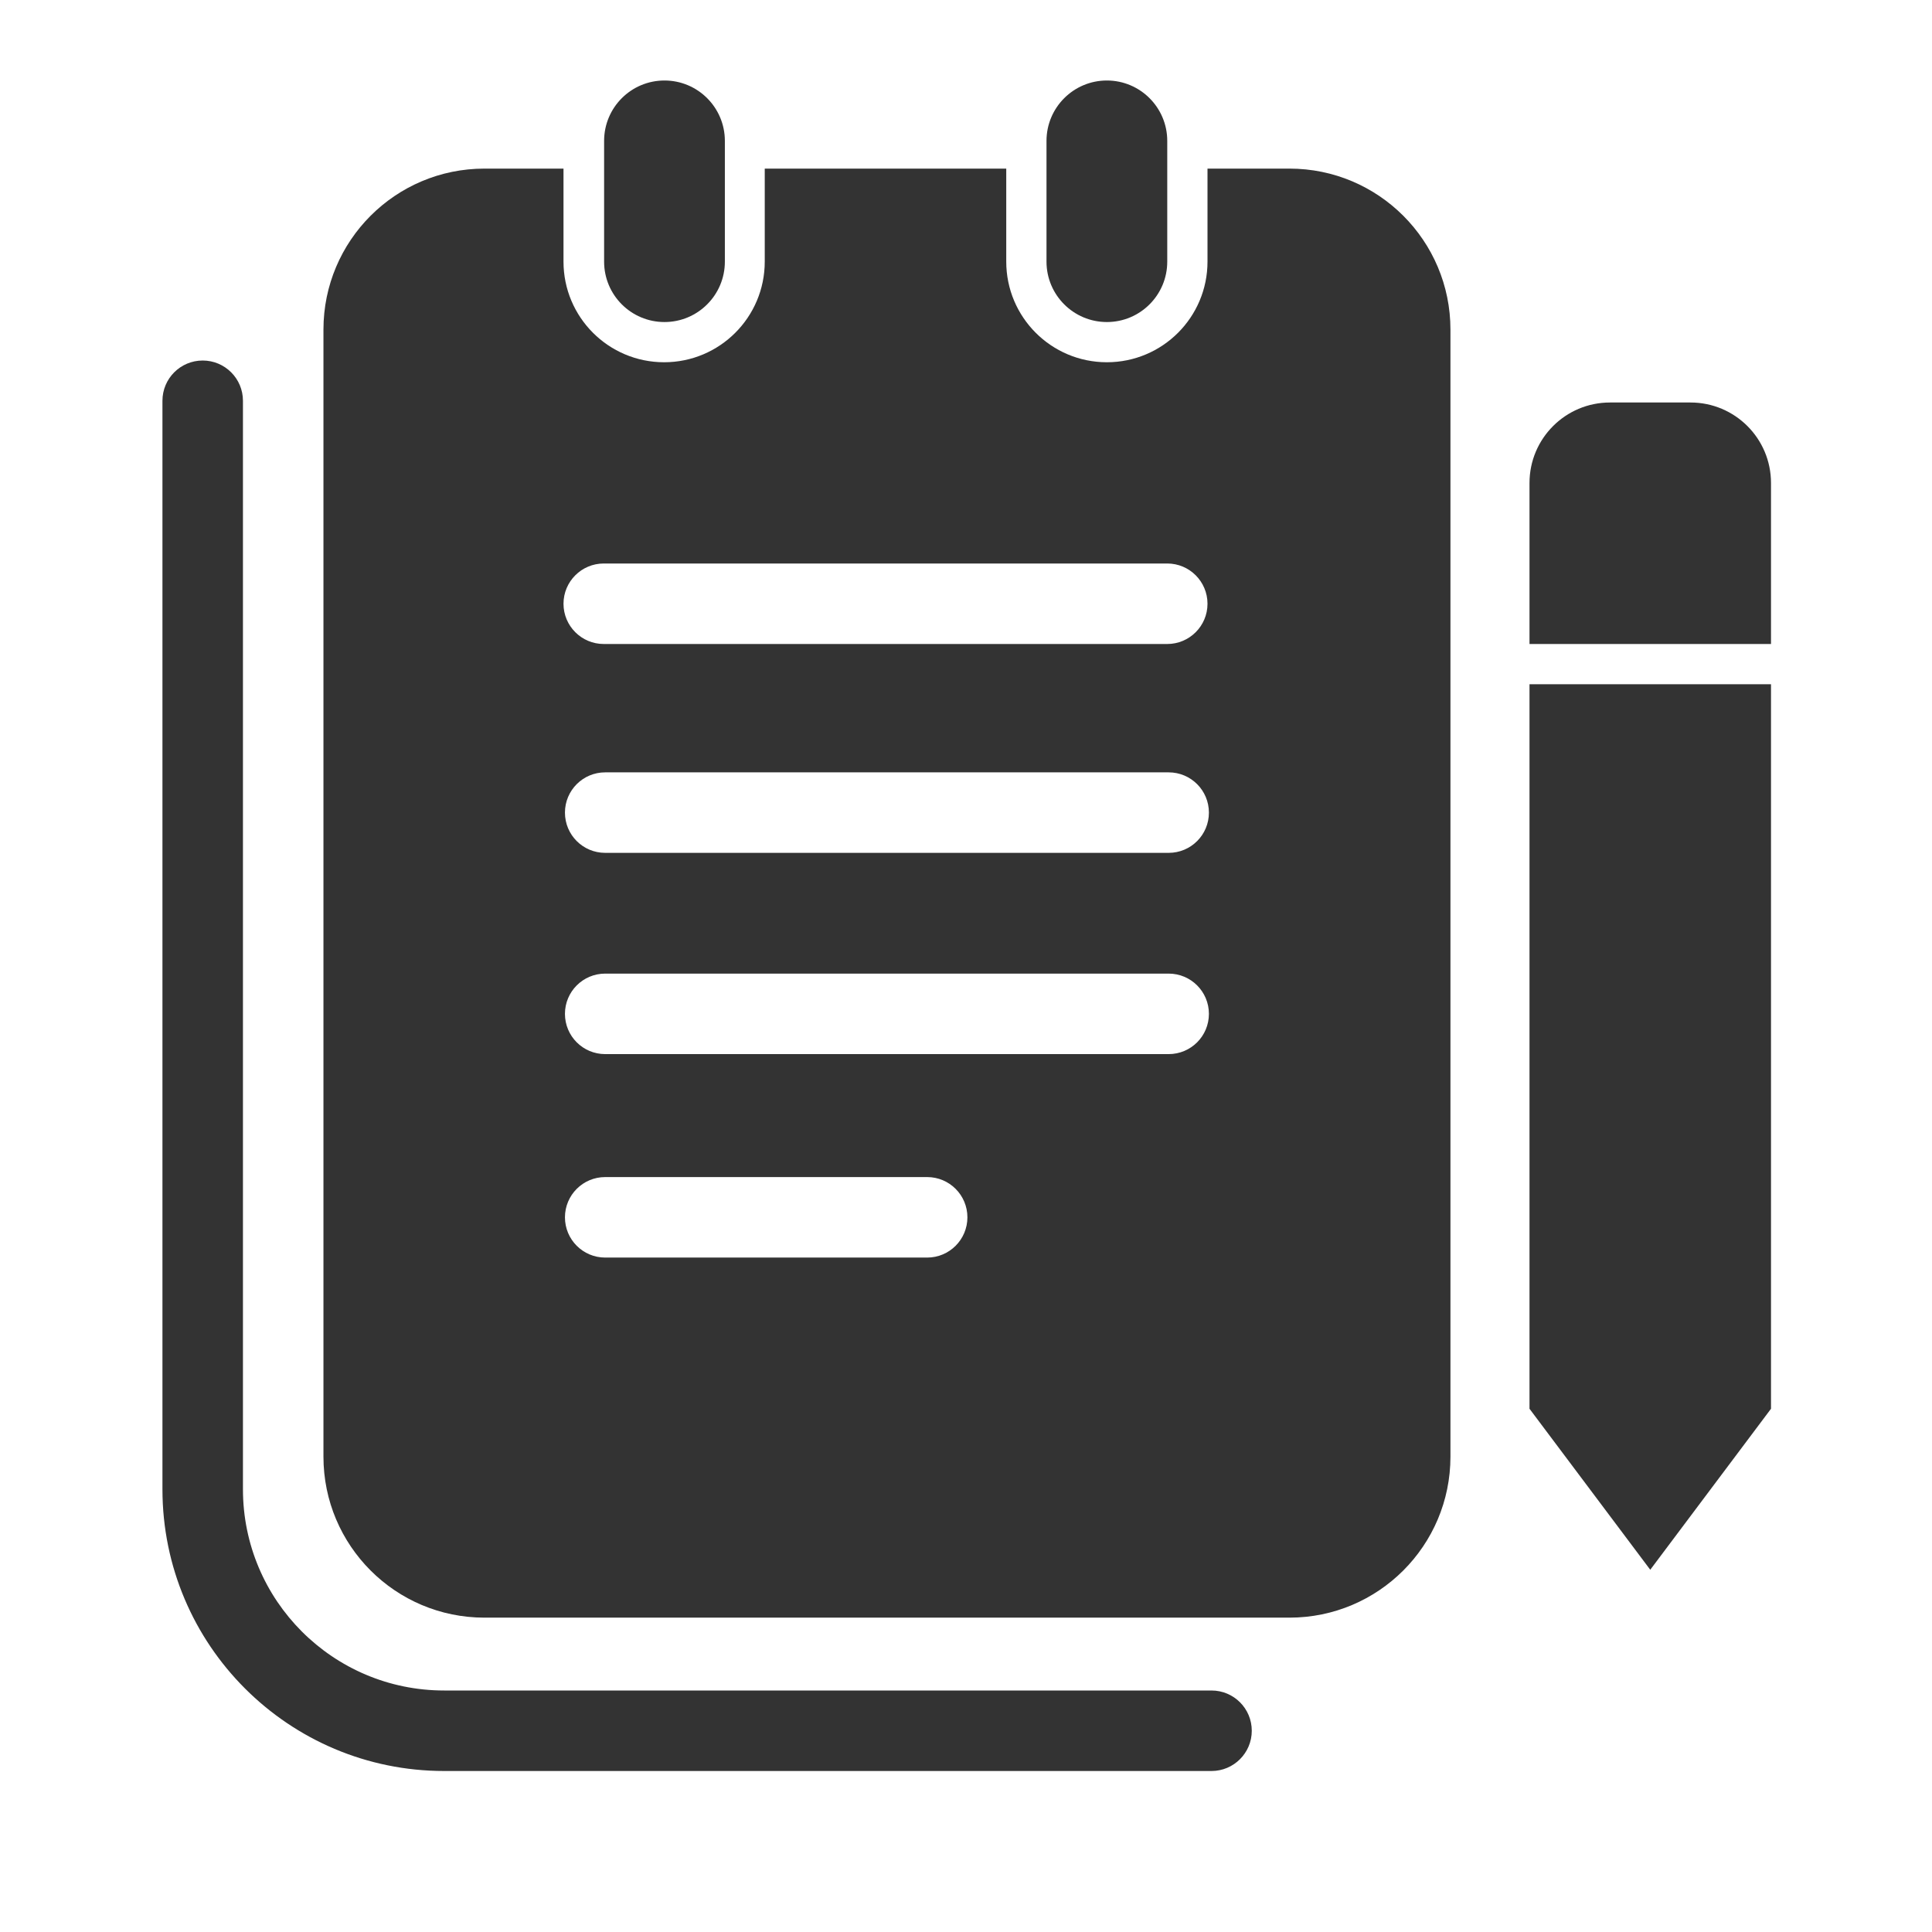
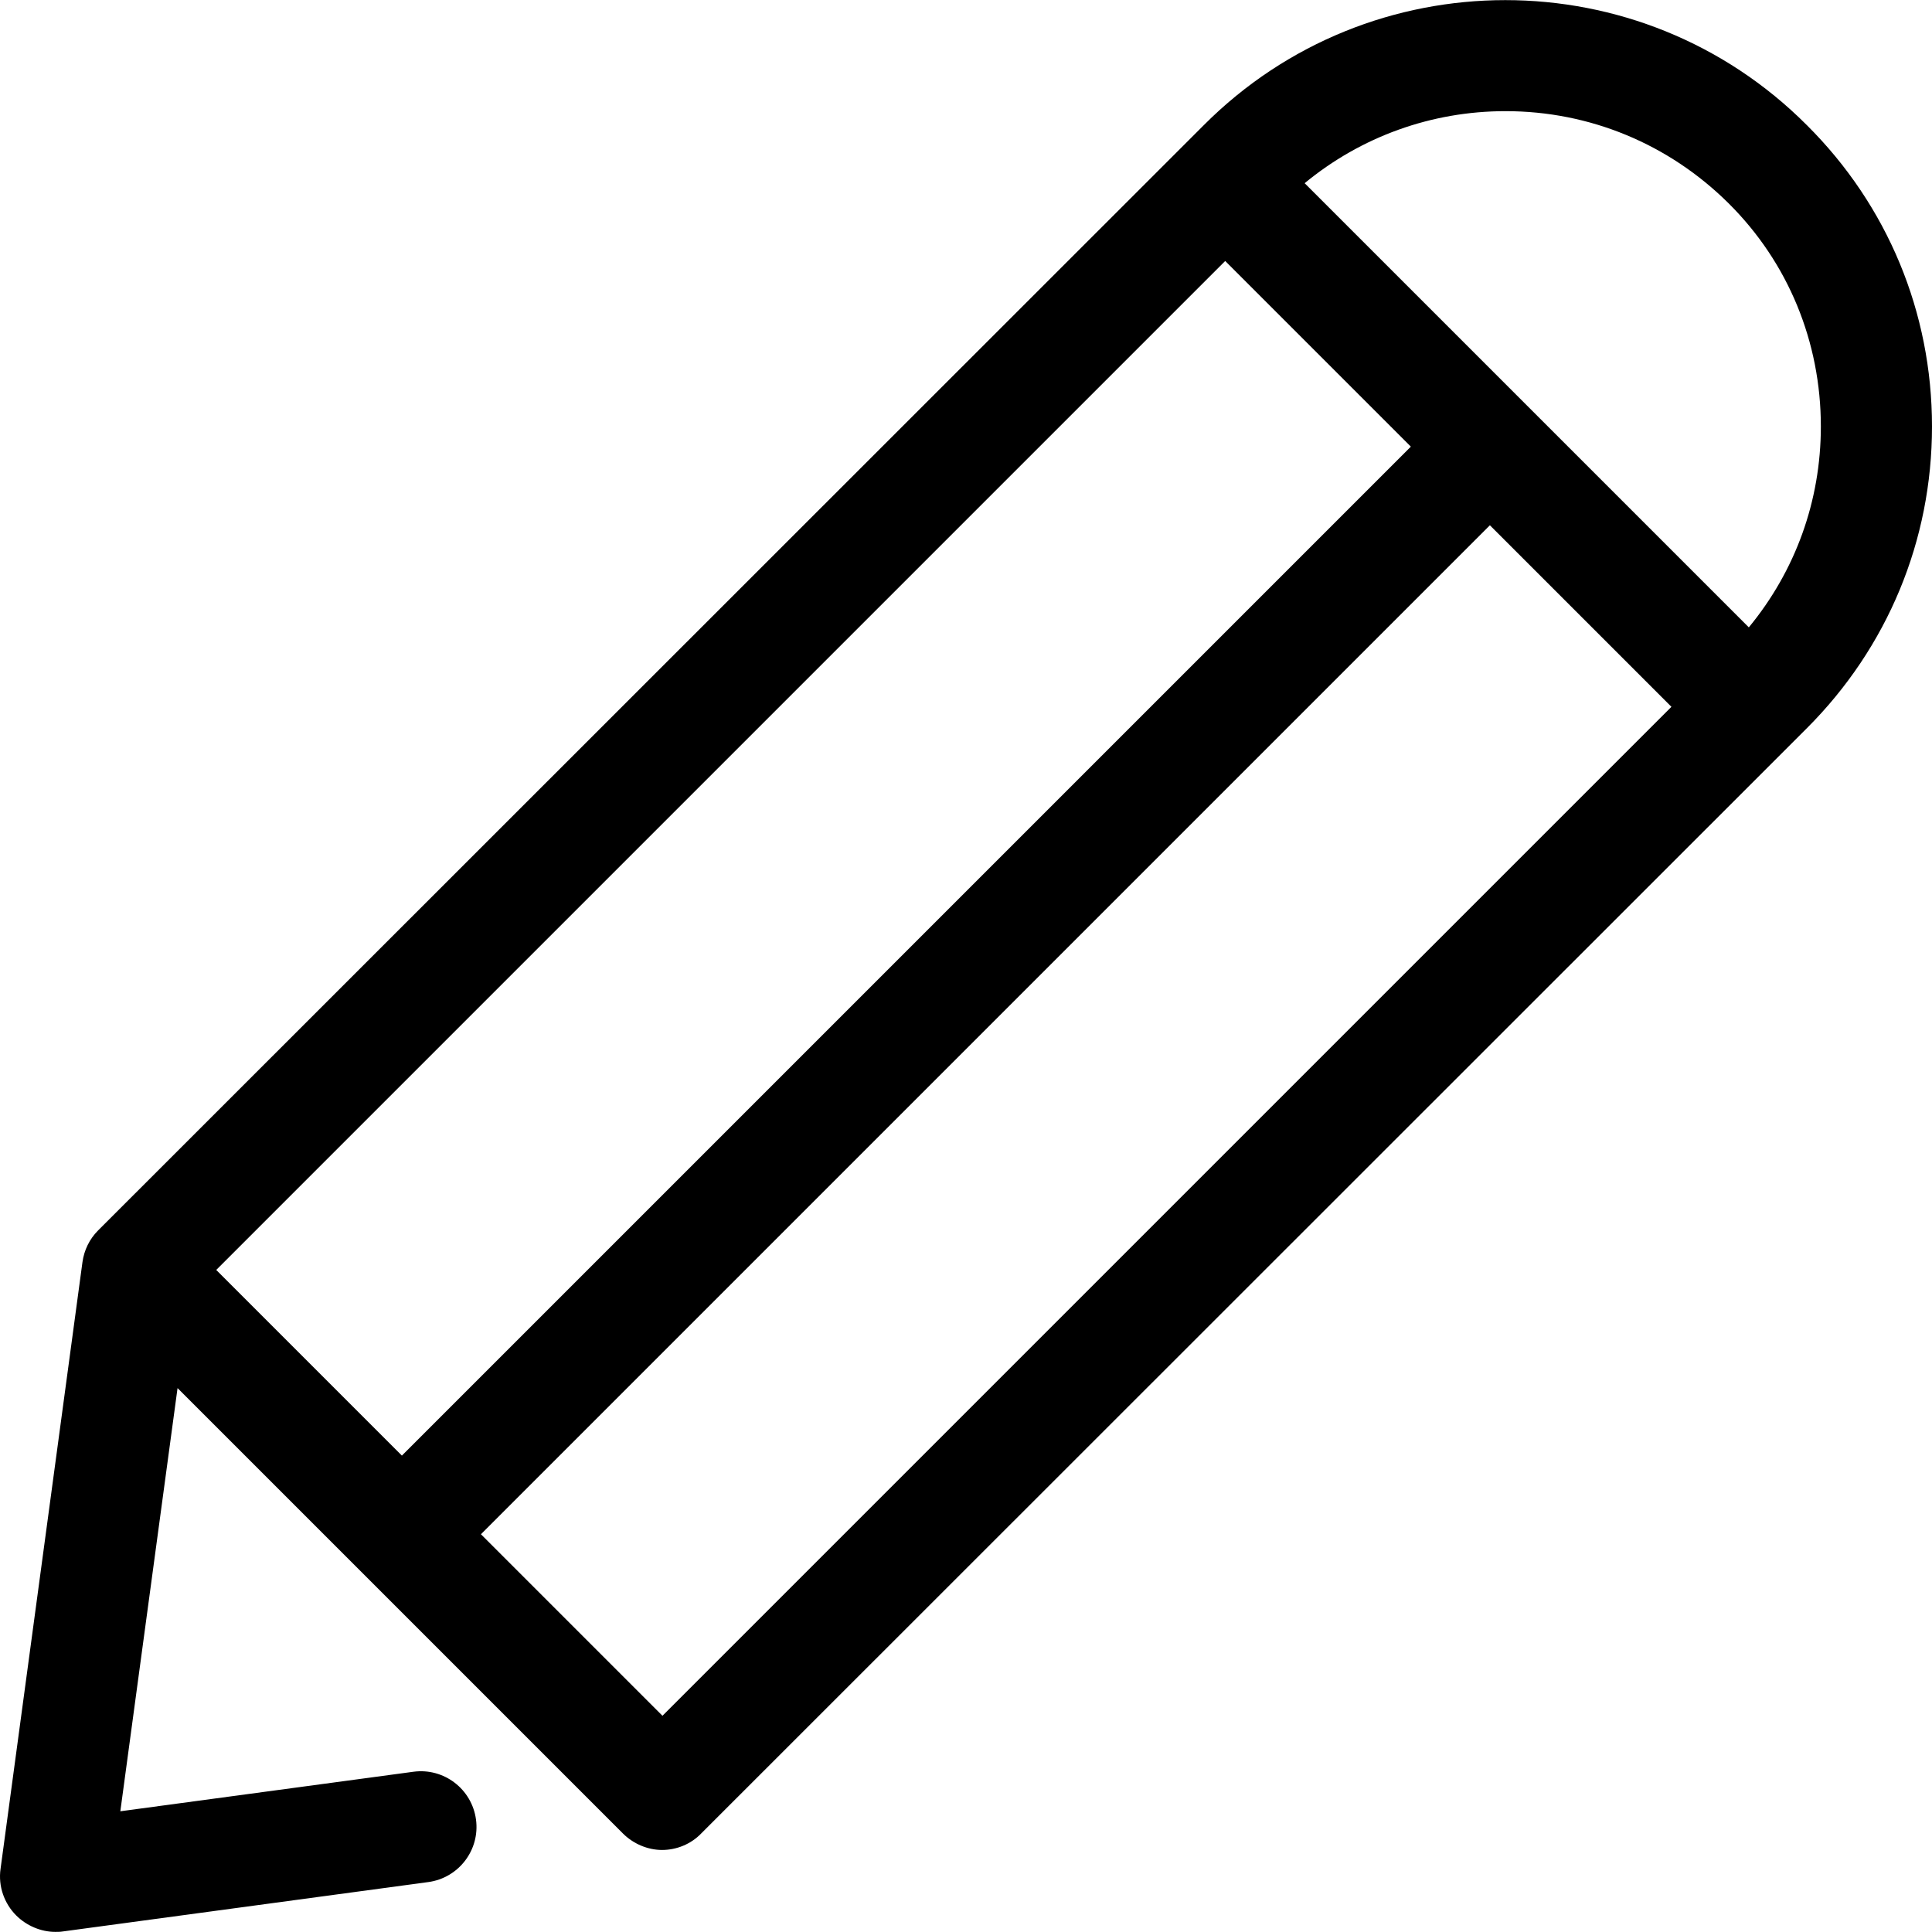
- <svg xmlns="http://www.w3.org/2000/svg" width="800px" height="800px" viewBox="0 0 48 48" fill="none">
-   <path d="M29 3.5C29 2.672 28.328 2 27.5 2C26.672 2 26 2.672 26 3.5V6.501C26 7.329 26.672 8.001 27.5 8.001C28.328 8.001 29 7.329 29 6.501V3.5Z" fill="#333333" />
-   <path fill-rule="evenodd" clip-rule="evenodd" d="M14 4.189H12.036C9.826 4.189 8.036 5.98 8.036 8.189V36.19C8.036 38.399 9.826 40.19 12.036 40.19H32.036C34.245 40.19 36.036 38.399 36.036 36.19V8.189C36.036 5.98 34.245 4.189 32.036 4.189H30V6.5C30 7.881 28.881 9 27.5 9C26.119 9 25 7.881 25 6.5V4.189H19V6.5C19 7.881 17.881 9 16.5 9C15.119 9 14 7.881 14 6.5V4.189ZM14 15C14 14.448 14.448 14 15 14H29C29.552 14 30 14.448 30 15C30 15.552 29.552 16 29 16H15C14.448 16 14 15.552 14 15ZM15.036 19.189C14.483 19.189 14.036 19.637 14.036 20.189C14.036 20.742 14.483 21.189 15.036 21.189H29.035C29.588 21.189 30.035 20.742 30.035 20.189C30.035 19.637 29.588 19.189 29.035 19.189H15.036ZM14.036 25.189C14.036 24.637 14.483 24.189 15.036 24.189H29.035C29.588 24.189 30.035 24.637 30.035 25.189C30.035 25.742 29.588 26.189 29.035 26.189H15.036C14.483 26.189 14.036 25.742 14.036 25.189ZM15.036 29.244C14.483 29.244 14.036 29.692 14.036 30.244C14.036 30.796 14.483 31.244 15.036 31.244H23.035C23.588 31.244 24.035 30.796 24.035 30.244C24.035 29.692 23.588 29.244 23.035 29.244H15.036Z" fill="#333333" />
-   <path d="M5.036 8.957C5.588 8.957 6.036 9.405 6.036 9.957L6.036 37C6.036 39.761 8.274 42 11.036 42H30.1C30.652 42 31.1 42.447 31.1 43C31.1 43.552 30.652 44 30.1 44H11.036C7.17 44 4.036 40.865 4.036 37L4.036 9.957C4.036 9.405 4.483 8.957 5.036 8.957Z" fill="#333333" />
-   <path d="M16.509 2C17.337 2 18.009 2.672 18.009 3.5V6.501C18.009 7.329 17.337 8.001 16.509 8.001C15.68 8.001 15.009 7.329 15.009 6.501V3.5C15.009 2.672 15.68 2 16.509 2Z" fill="#333333" />
-   <path d="M42 10H40C38.895 10 38 10.895 38 12V16H44V12C44 10.895 43.105 10 42 10Z" fill="#333333" />
-   <path d="M44 17H38V35L41 39L44 35V17Z" fill="#333333" />
+ <svg xmlns="http://www.w3.org/2000/svg" fill="#000000" height="800px" width="800px" version="1.1" id="Capa_1" viewBox="0 0 469.331 469.331" xml:space="preserve">
+   <g>
+     <path d="M438.931,30.403c-40.4-40.5-106.1-40.5-146.5,0l-268.6,268.5c-2.1,2.1-3.4,4.8-3.8,7.7l-19.9,147.4   c-0.6,4.2,0.9,8.4,3.8,11.3c2.5,2.5,6,4,9.5,4c0.6,0,1.2,0,1.8-0.1l88.8-12c7.4-1,12.6-7.8,11.6-15.2c-1-7.4-7.8-12.6-15.2-11.6   l-71.2,9.6l13.9-102.8l108.2,108.2c2.5,2.5,6,4,9.5,4s7-1.4,9.5-4l268.6-268.5c19.6-19.6,30.4-45.6,30.4-73.3   S458.531,49.903,438.931,30.403z M297.631,63.403l45.1,45.1l-245.1,245.1l-45.1-45.1L297.631,63.403z M160.931,416.803l-44.1-44.1   l245.1-245.1l44.1,44.1L160.931,416.803z M424.831,152.403l-107.9-107.9c13.7-11.3,30.8-17.5,48.8-17.5c20.5,0,39.7,8,54.2,22.4   s22.4,33.7,22.4,54.2C442.331,121.703,436.131,138.703,424.831,152.403z" />
+   </g>
</svg>
